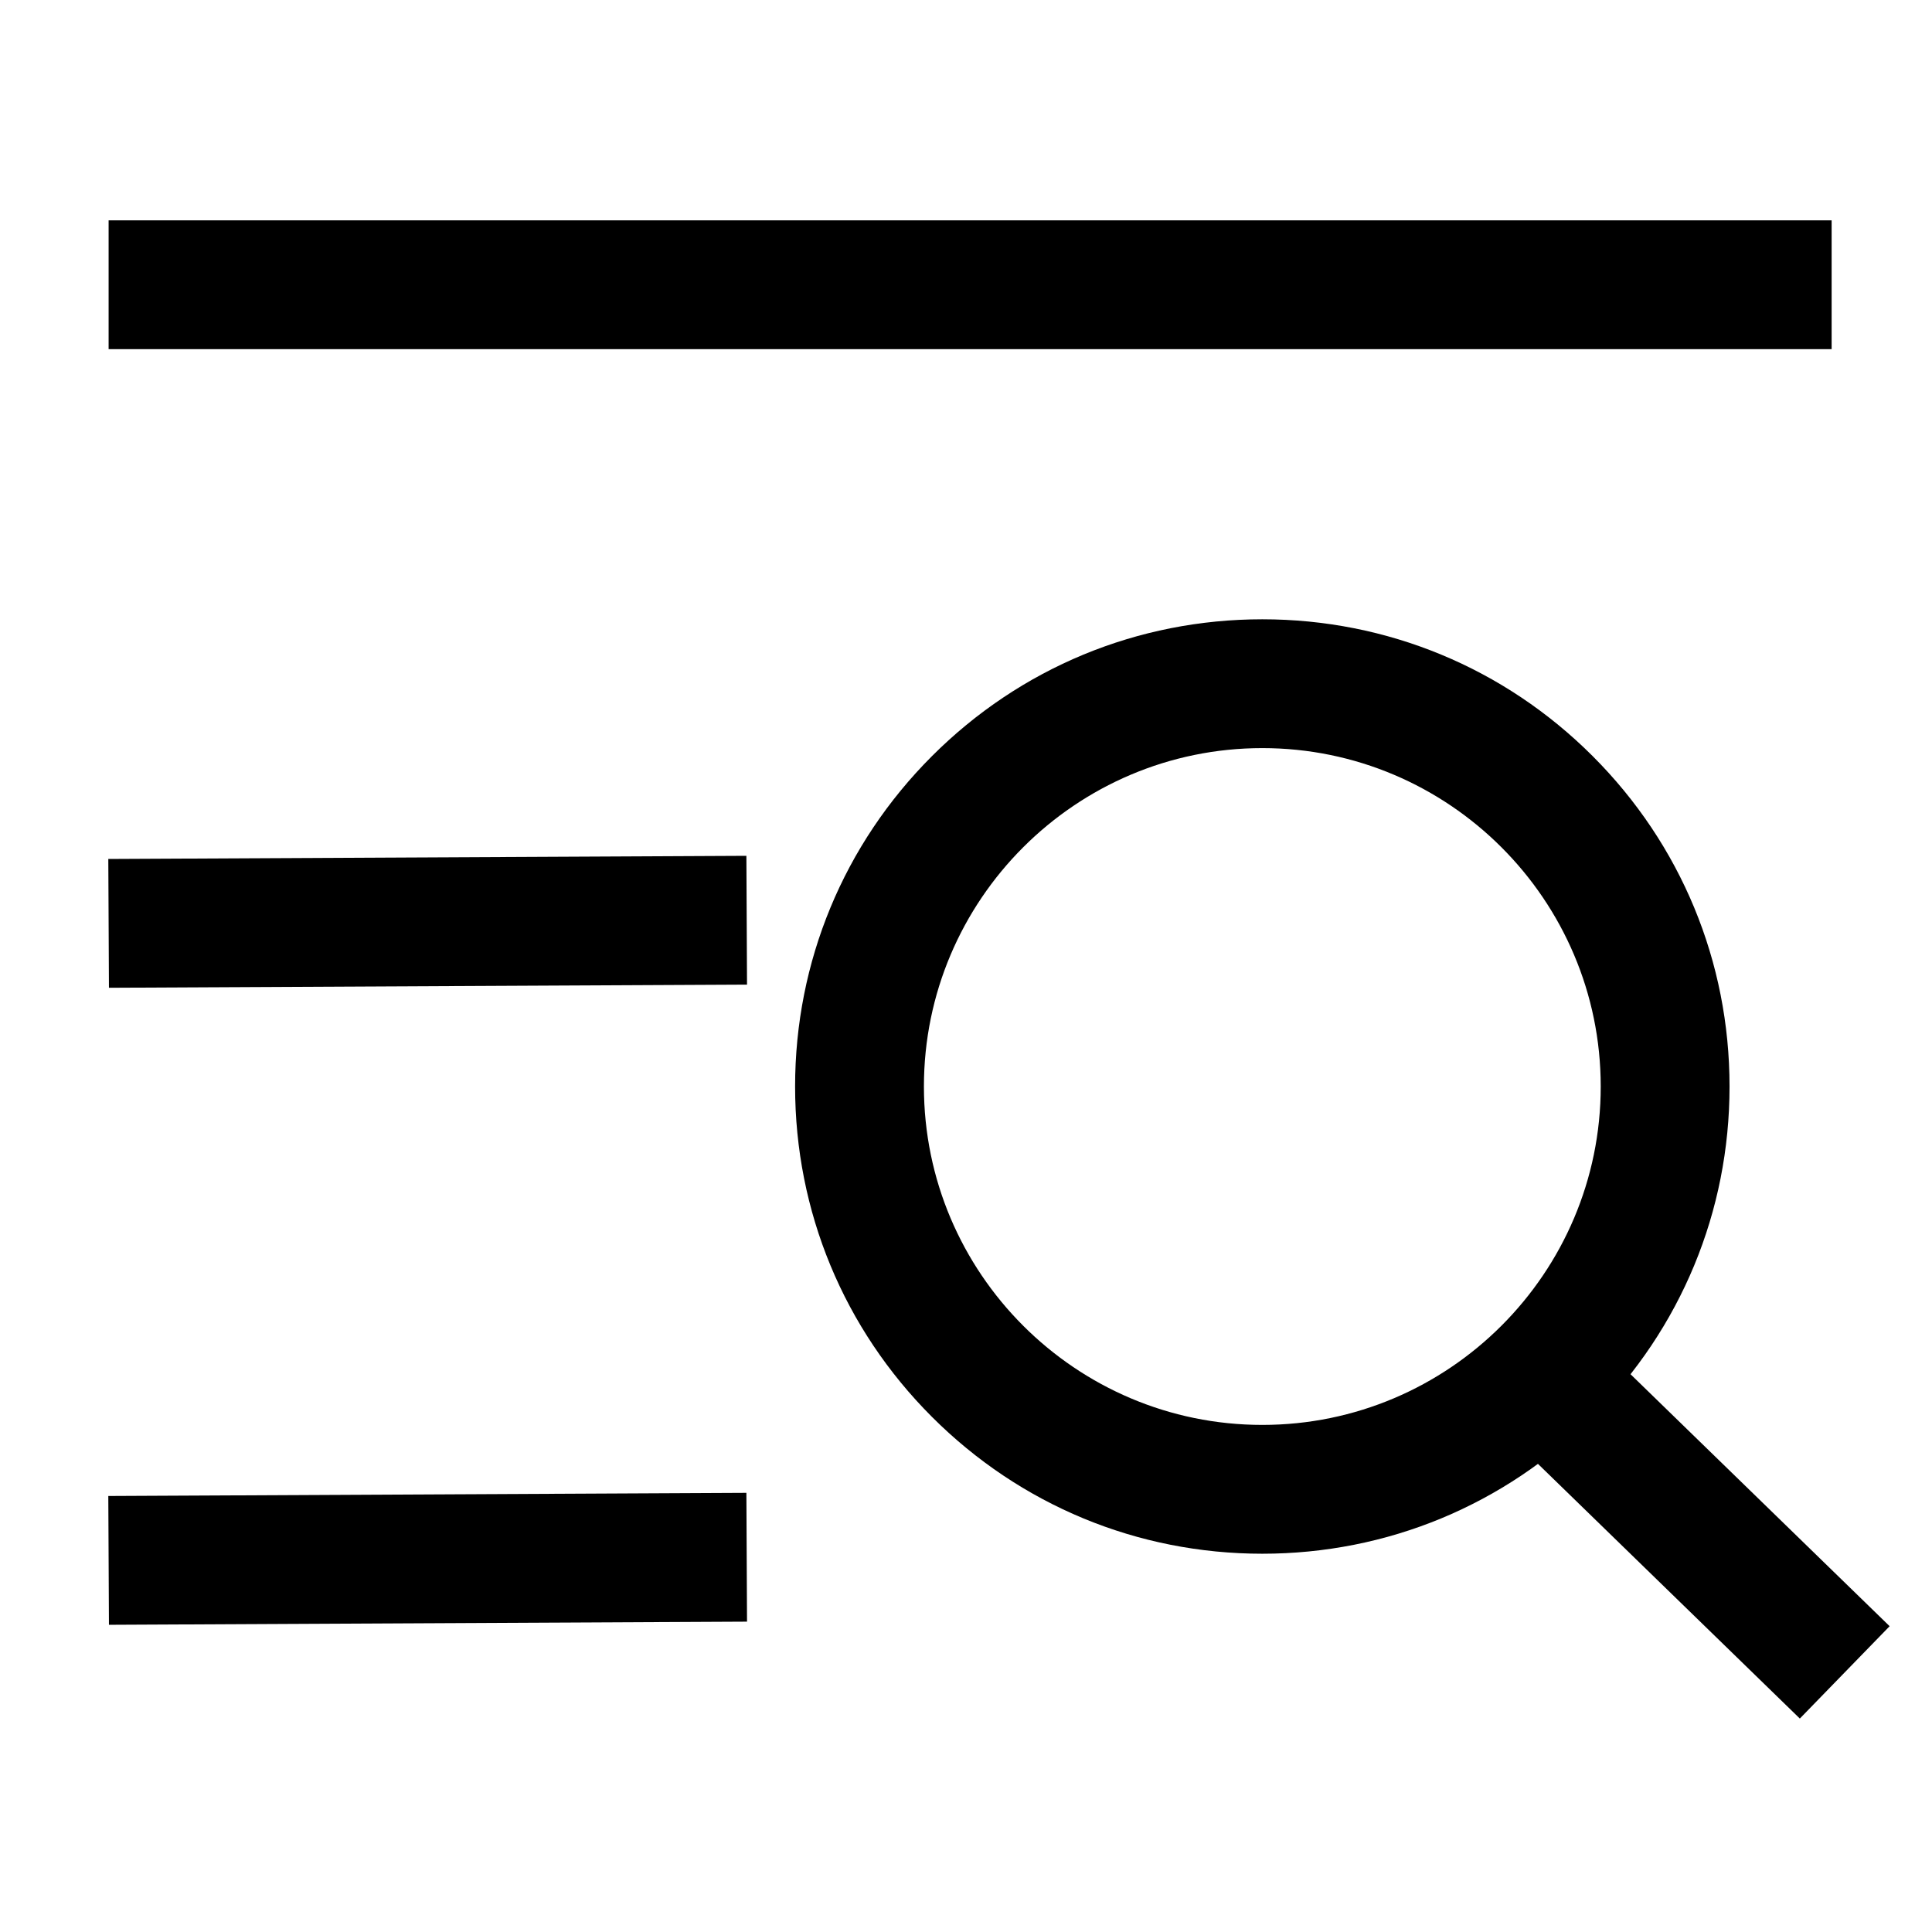
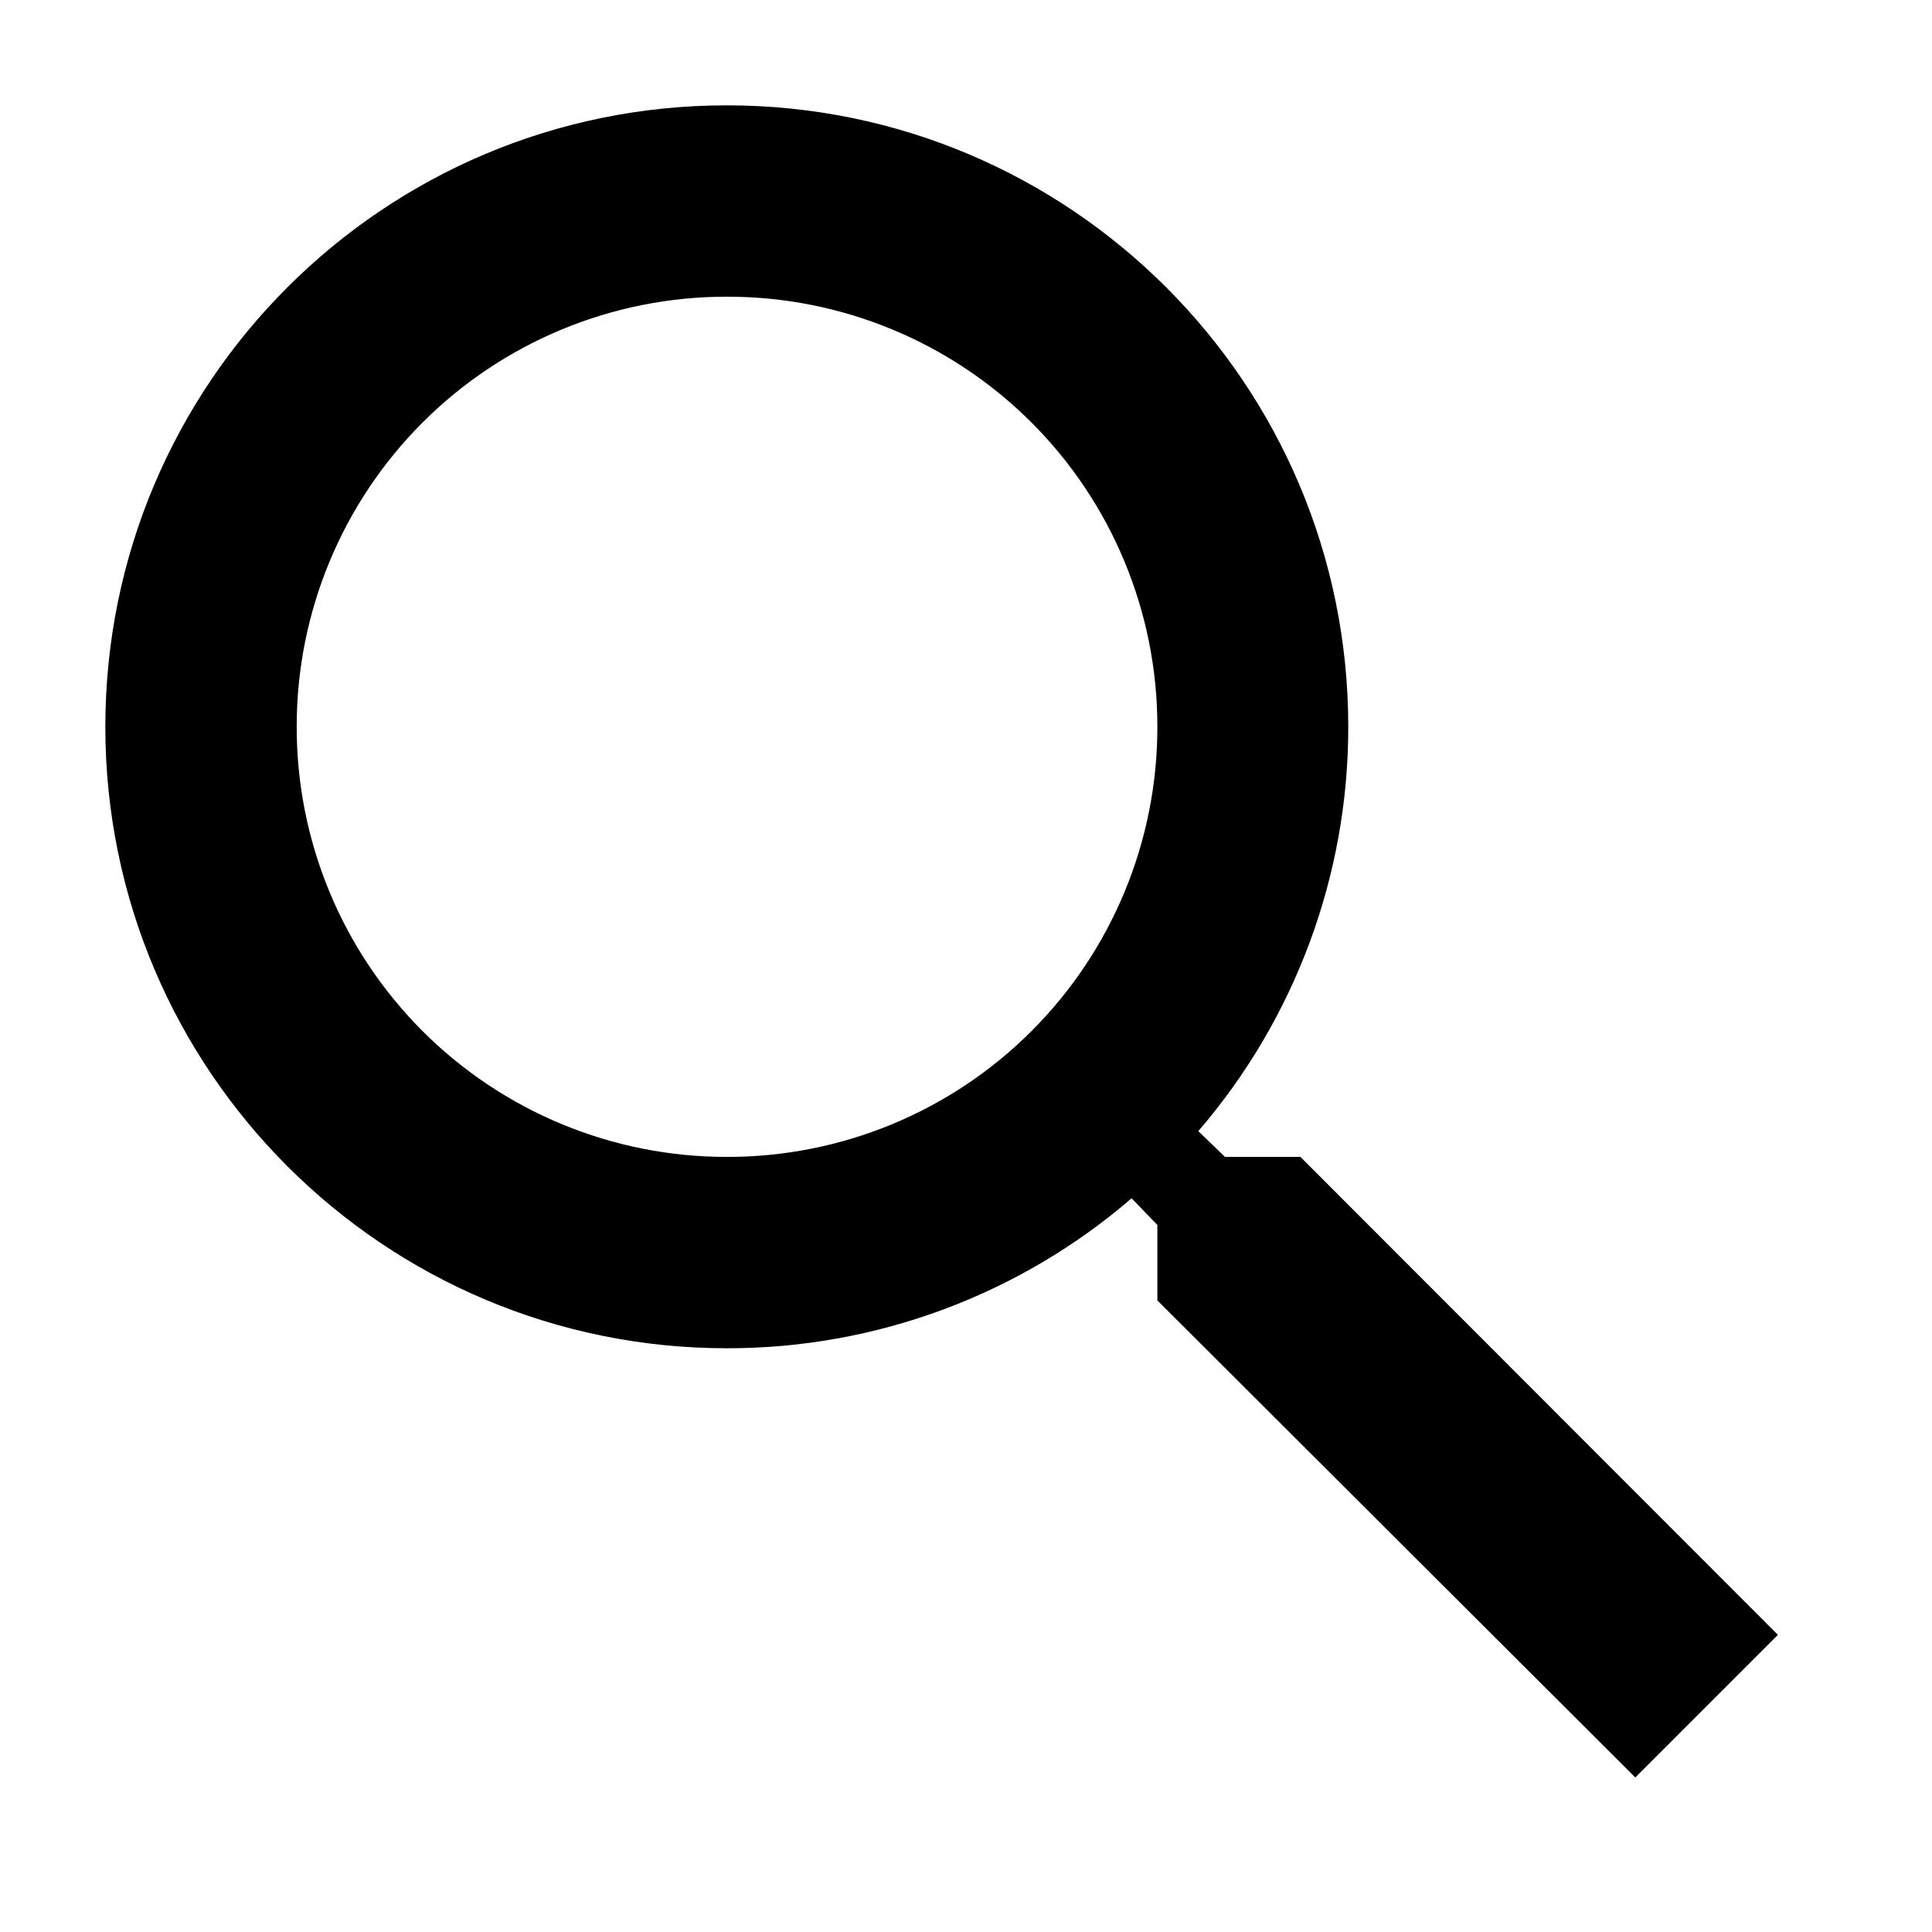
- <svg xmlns="http://www.w3.org/2000/svg" t="1669377942750" class="icon" viewBox="0 0 1024 1024" version="1.1" p-id="2386" width="200" height="200">
-   <path d="M669.056 823.509c-66.144 0-128.331-25.76-175.104-72.533-46.773-46.773-72.533-108.96-72.533-175.104 0-66.144 25.76-128.331 72.533-175.104 46.773-46.773 108.96-72.533 175.104-72.533 66.144 0 128.331 25.76 175.104 72.533 46.773 46.773 72.533 108.96 72.533 175.104 0 66.144-25.76 128.331-72.533 175.104-46.773 46.773-108.96 72.533-175.104 72.533z m0-426.997c-98.901 0-179.36 80.459-179.36 179.36s80.459 179.36 179.36 179.36 179.36-80.459 179.36-179.36c0.011-98.891-80.459-179.36-179.36-179.36zM57.403 455.271l338.197-1.666 0.337 68.267-338.197 1.666zM57.403 792.908l338.197-1.667 0.337 68.267-338.197 1.667zM57.568 116.789h913.237v68.267H57.568z" p-id="2387" />
-   <path d="M786.205 747.731l47.595-48.94 167.744 163.133-47.595 48.941z" p-id="2388" />
+ <svg xmlns="http://www.w3.org/2000/svg" class="icon" style="width: 1em;height: 1em;vertical-align: middle;fill: currentColor;overflow: hidden;" viewBox="0 0 1024 1024" version="1.1" p-id="1057">
+   <path d="M689.25 613.181h-39.985l-14.141-13.653a327.924 327.924 0 0 0 79.482-214.309 329.387 329.387 0 1 0-329.143 329.387 327.924 327.924 0 0 0 214.309-79.482l13.653 14.141v39.985l253.318 252.83 75.581-75.581z m-304.03 0a227.718 227.718 0 0 1-227.962-227.962 227.718 227.718 0 0 1 227.962-227.962 227.718 227.718 0 0 1 228.206 227.962 227.718 227.718 0 0 1-228.206 227.962z" p-id="1058" />
</svg>
